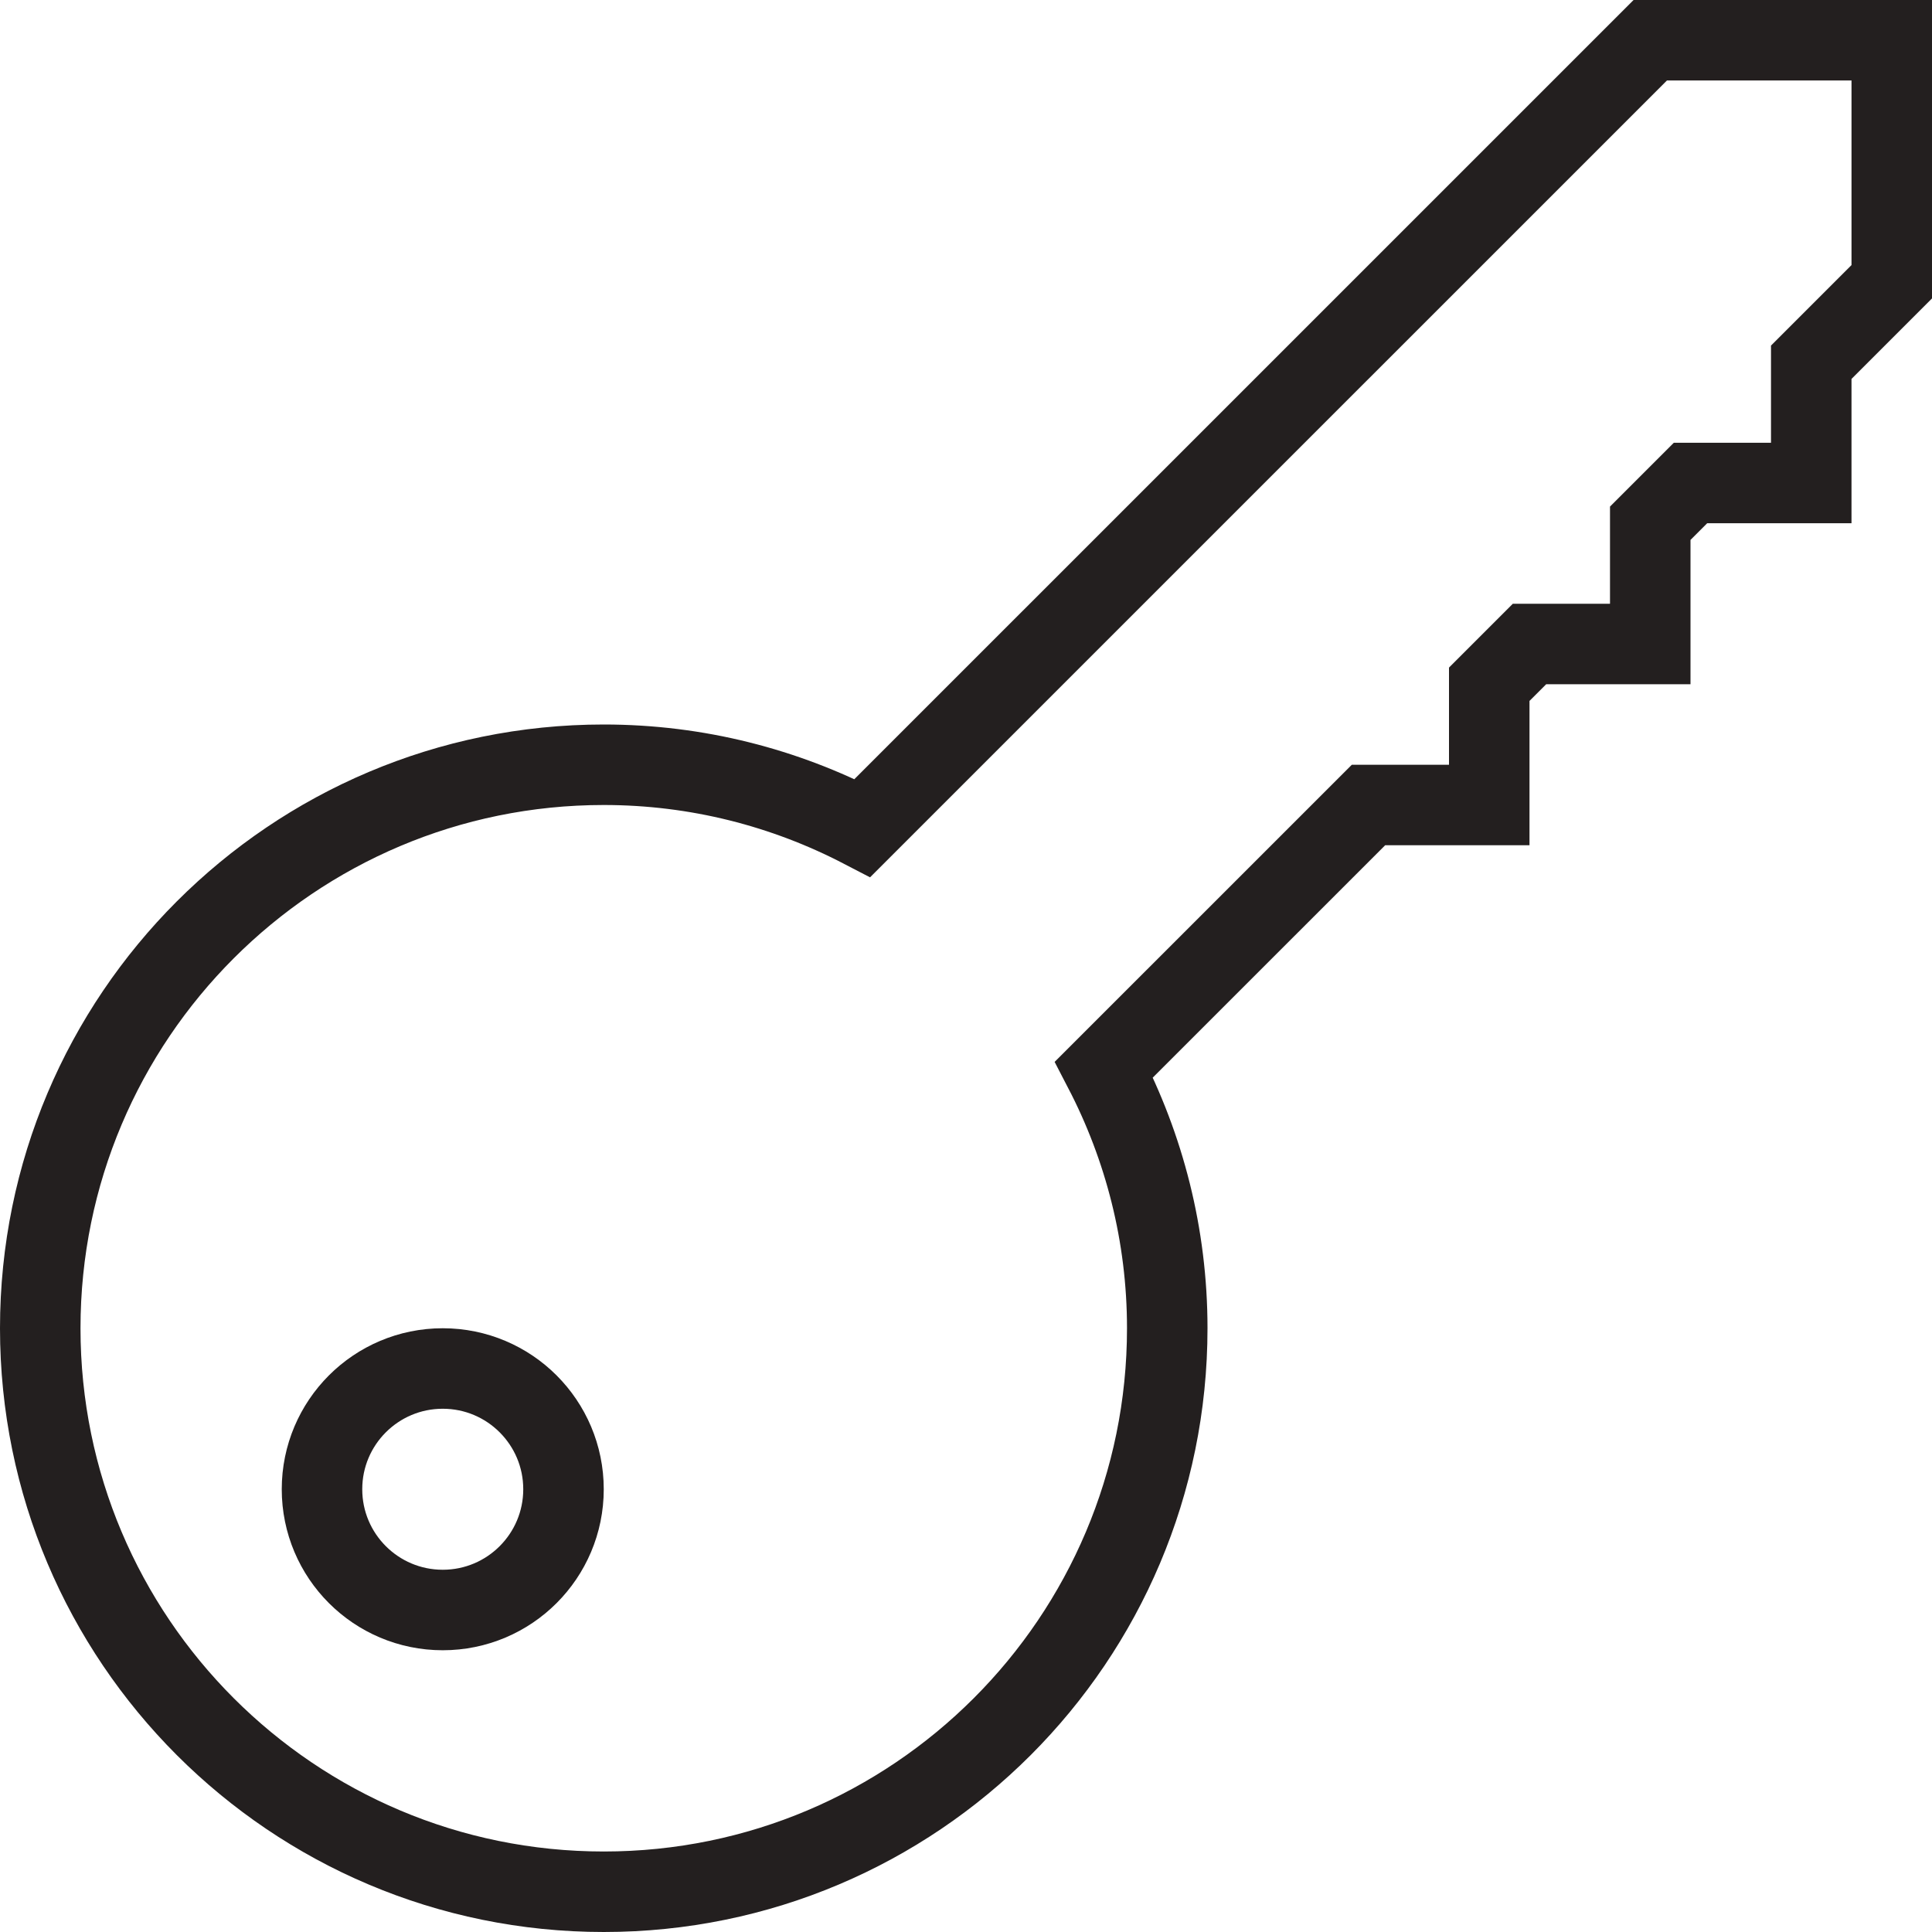
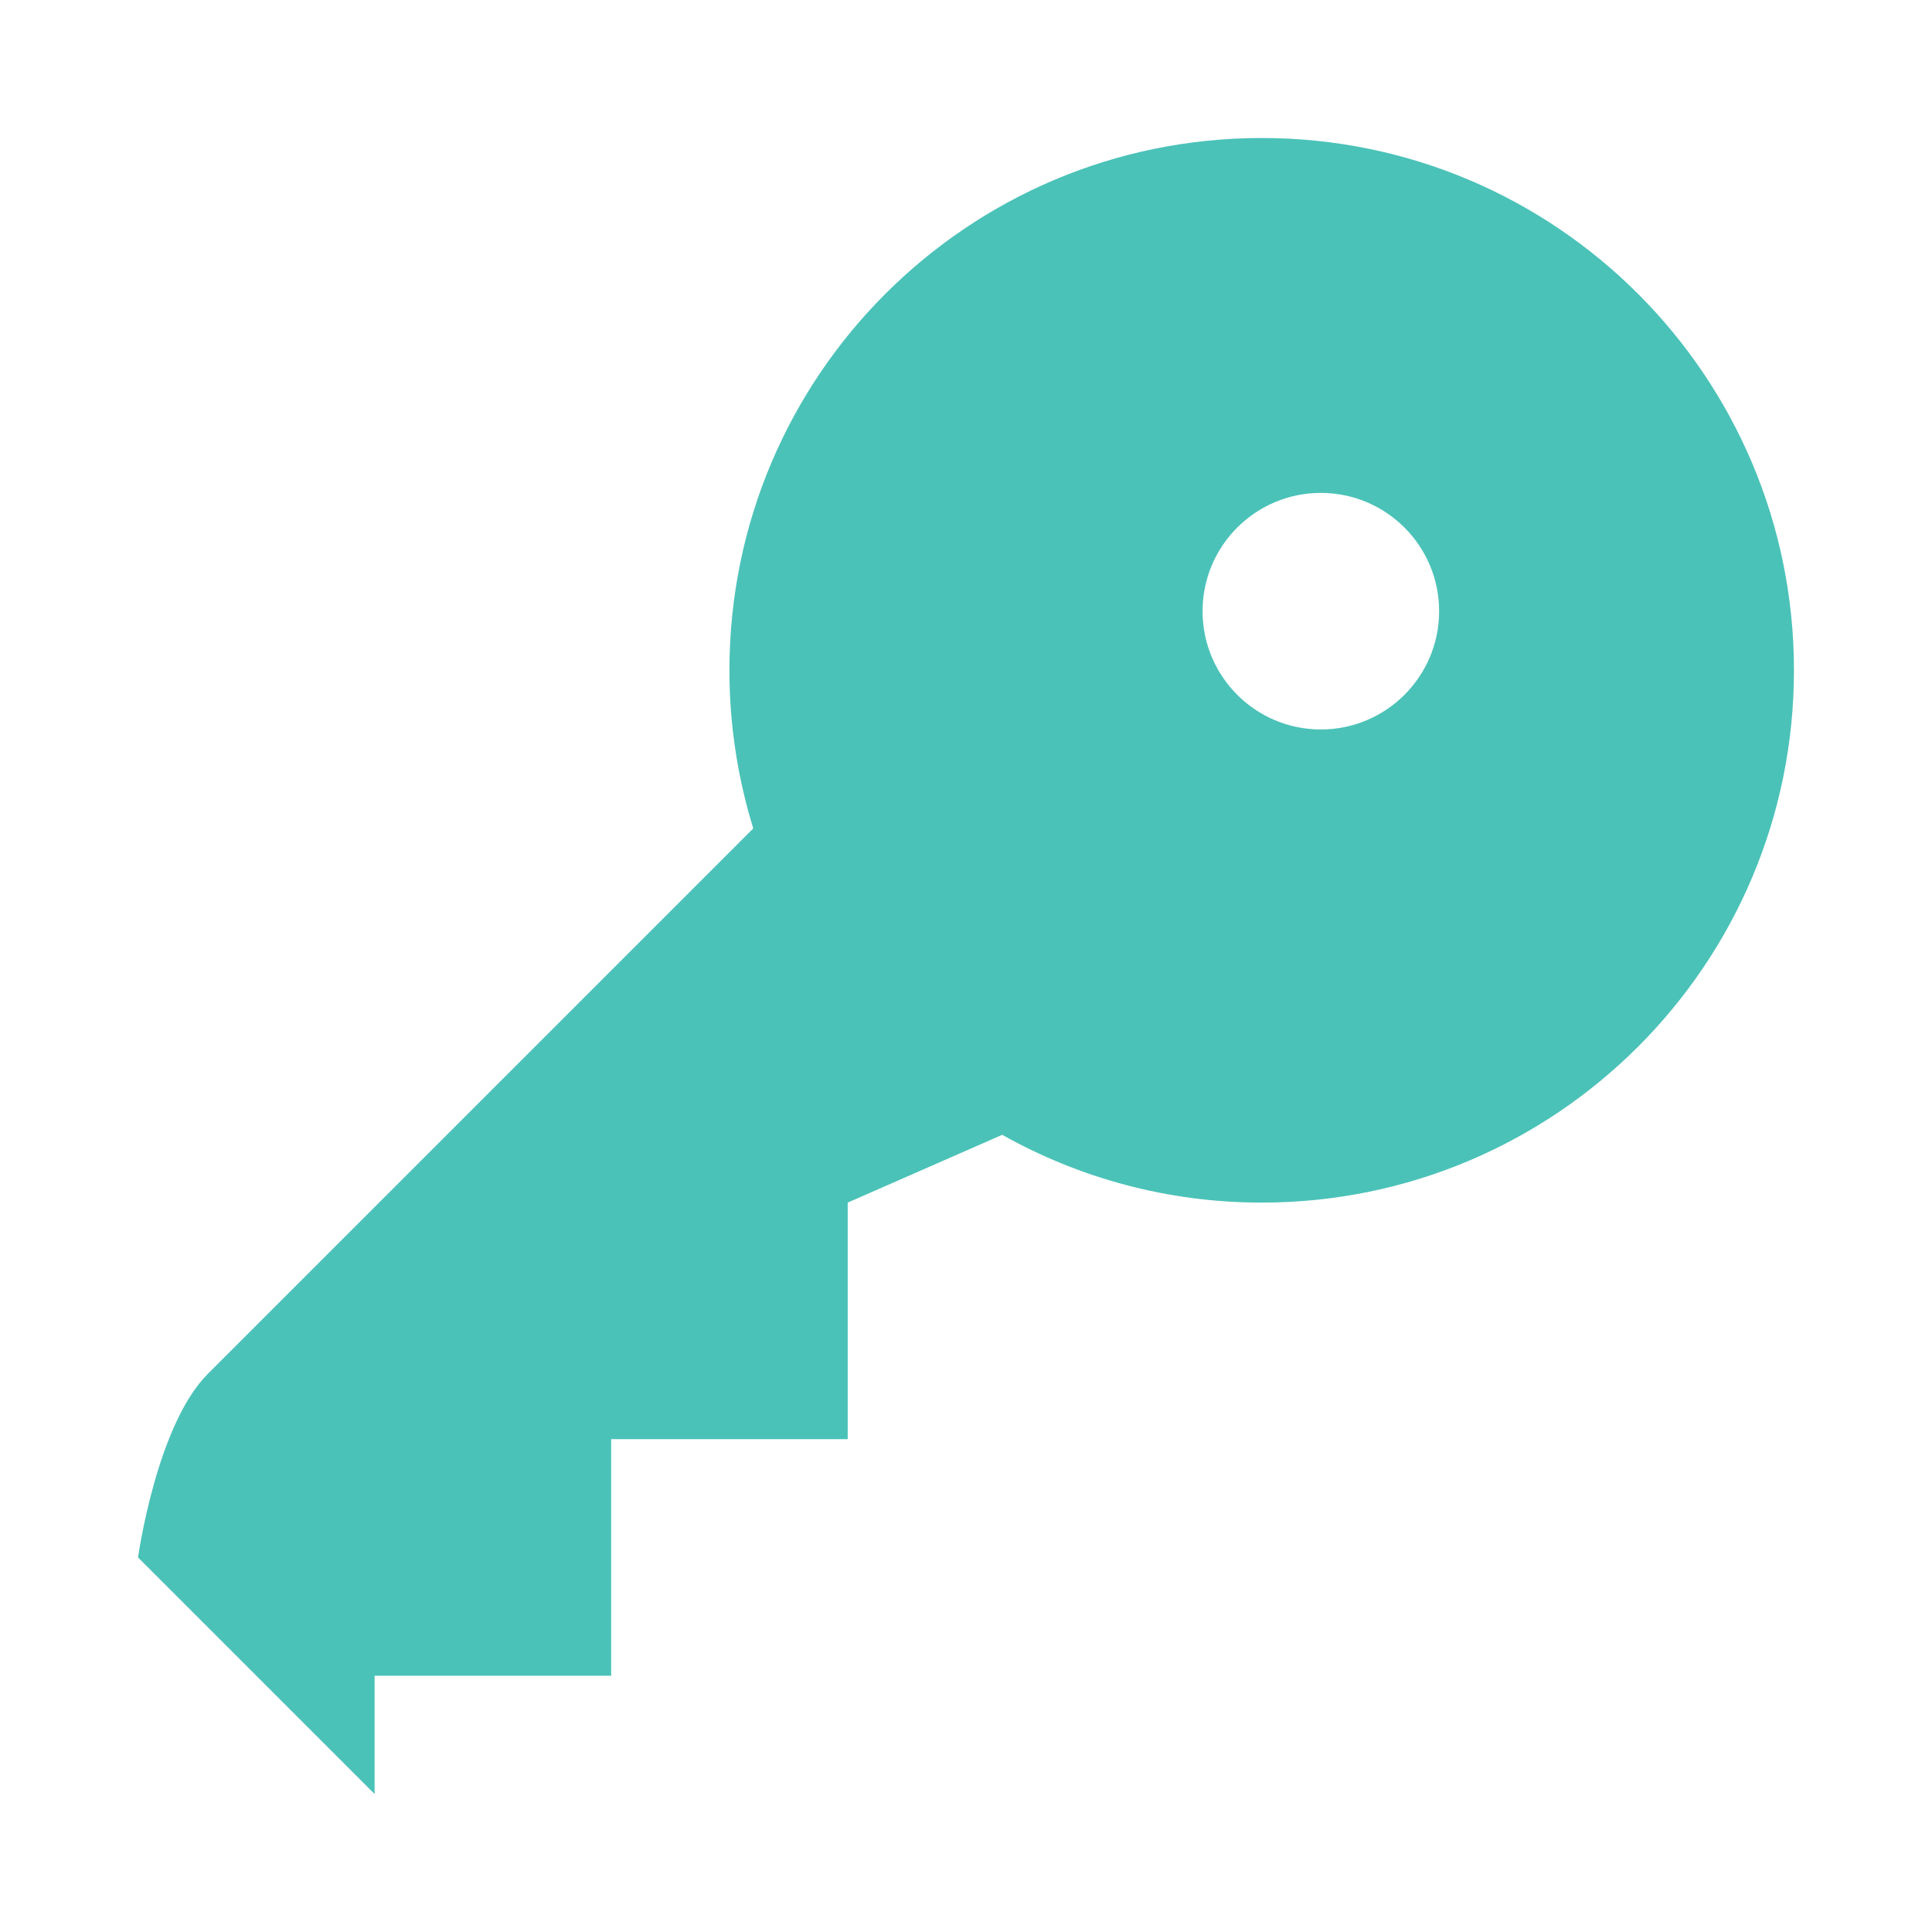
- <svg xmlns="http://www.w3.org/2000/svg" width="48" height="48" viewBox="0 0 48 48">
-   <g stroke-linecap="round" stroke="#231F1F" stroke-width="2" fill="none" fill-rule="evenodd">
-     <path d="M41 1L21.427 20.572C19.502 19.572 17.32 19 15 19 7.268 19 1 25.27 1 33s6.268 14 14 14 14-6.27 14-14c0-2.32-.573-4.502-1.573-6.428L34 20h3v-3l1-1h3v-3l1-1h3V9l2-2V1h-6z" />
-     <path d="M14 37c0 1.657-1.343 3-3 3s-3-1.343-3-3 1.343-3 3-3 3 1.343 3 3z" stroke-linejoin="round" />
-   </g>
+ <svg xmlns="http://www.w3.org/2000/svg" width="560" height="560" viewBox="0 0 560 560">
+   <path d="M365.71 40c-85.213 0-154.28 69.066-154.28 154.28 0 15.96 2.435 31.353 6.91 45.84L60.22 398.24c-14.88 14.895-20.21 53.19-20.21 53.19L108.577 520v-34.284h68.57v-68.57h68.568V348.58l44.775-19.645c22.27 12.48 47.896 19.645 75.22 19.645 85.215 0 154.28-69.067 154.28-154.298C519.99 109.066 450.926 40 365.71 40zm17.143 171.44c-18.925 0-34.284-15.36-34.284-34.285 0-18.925 15.358-34.284 34.283-34.284 18.926 0 34.285 15.36 34.285 34.285 0 18.925-15.36 34.285-34.285 34.285z" fill="#4BC2B8" fill-rule="evenodd" />
</svg>
